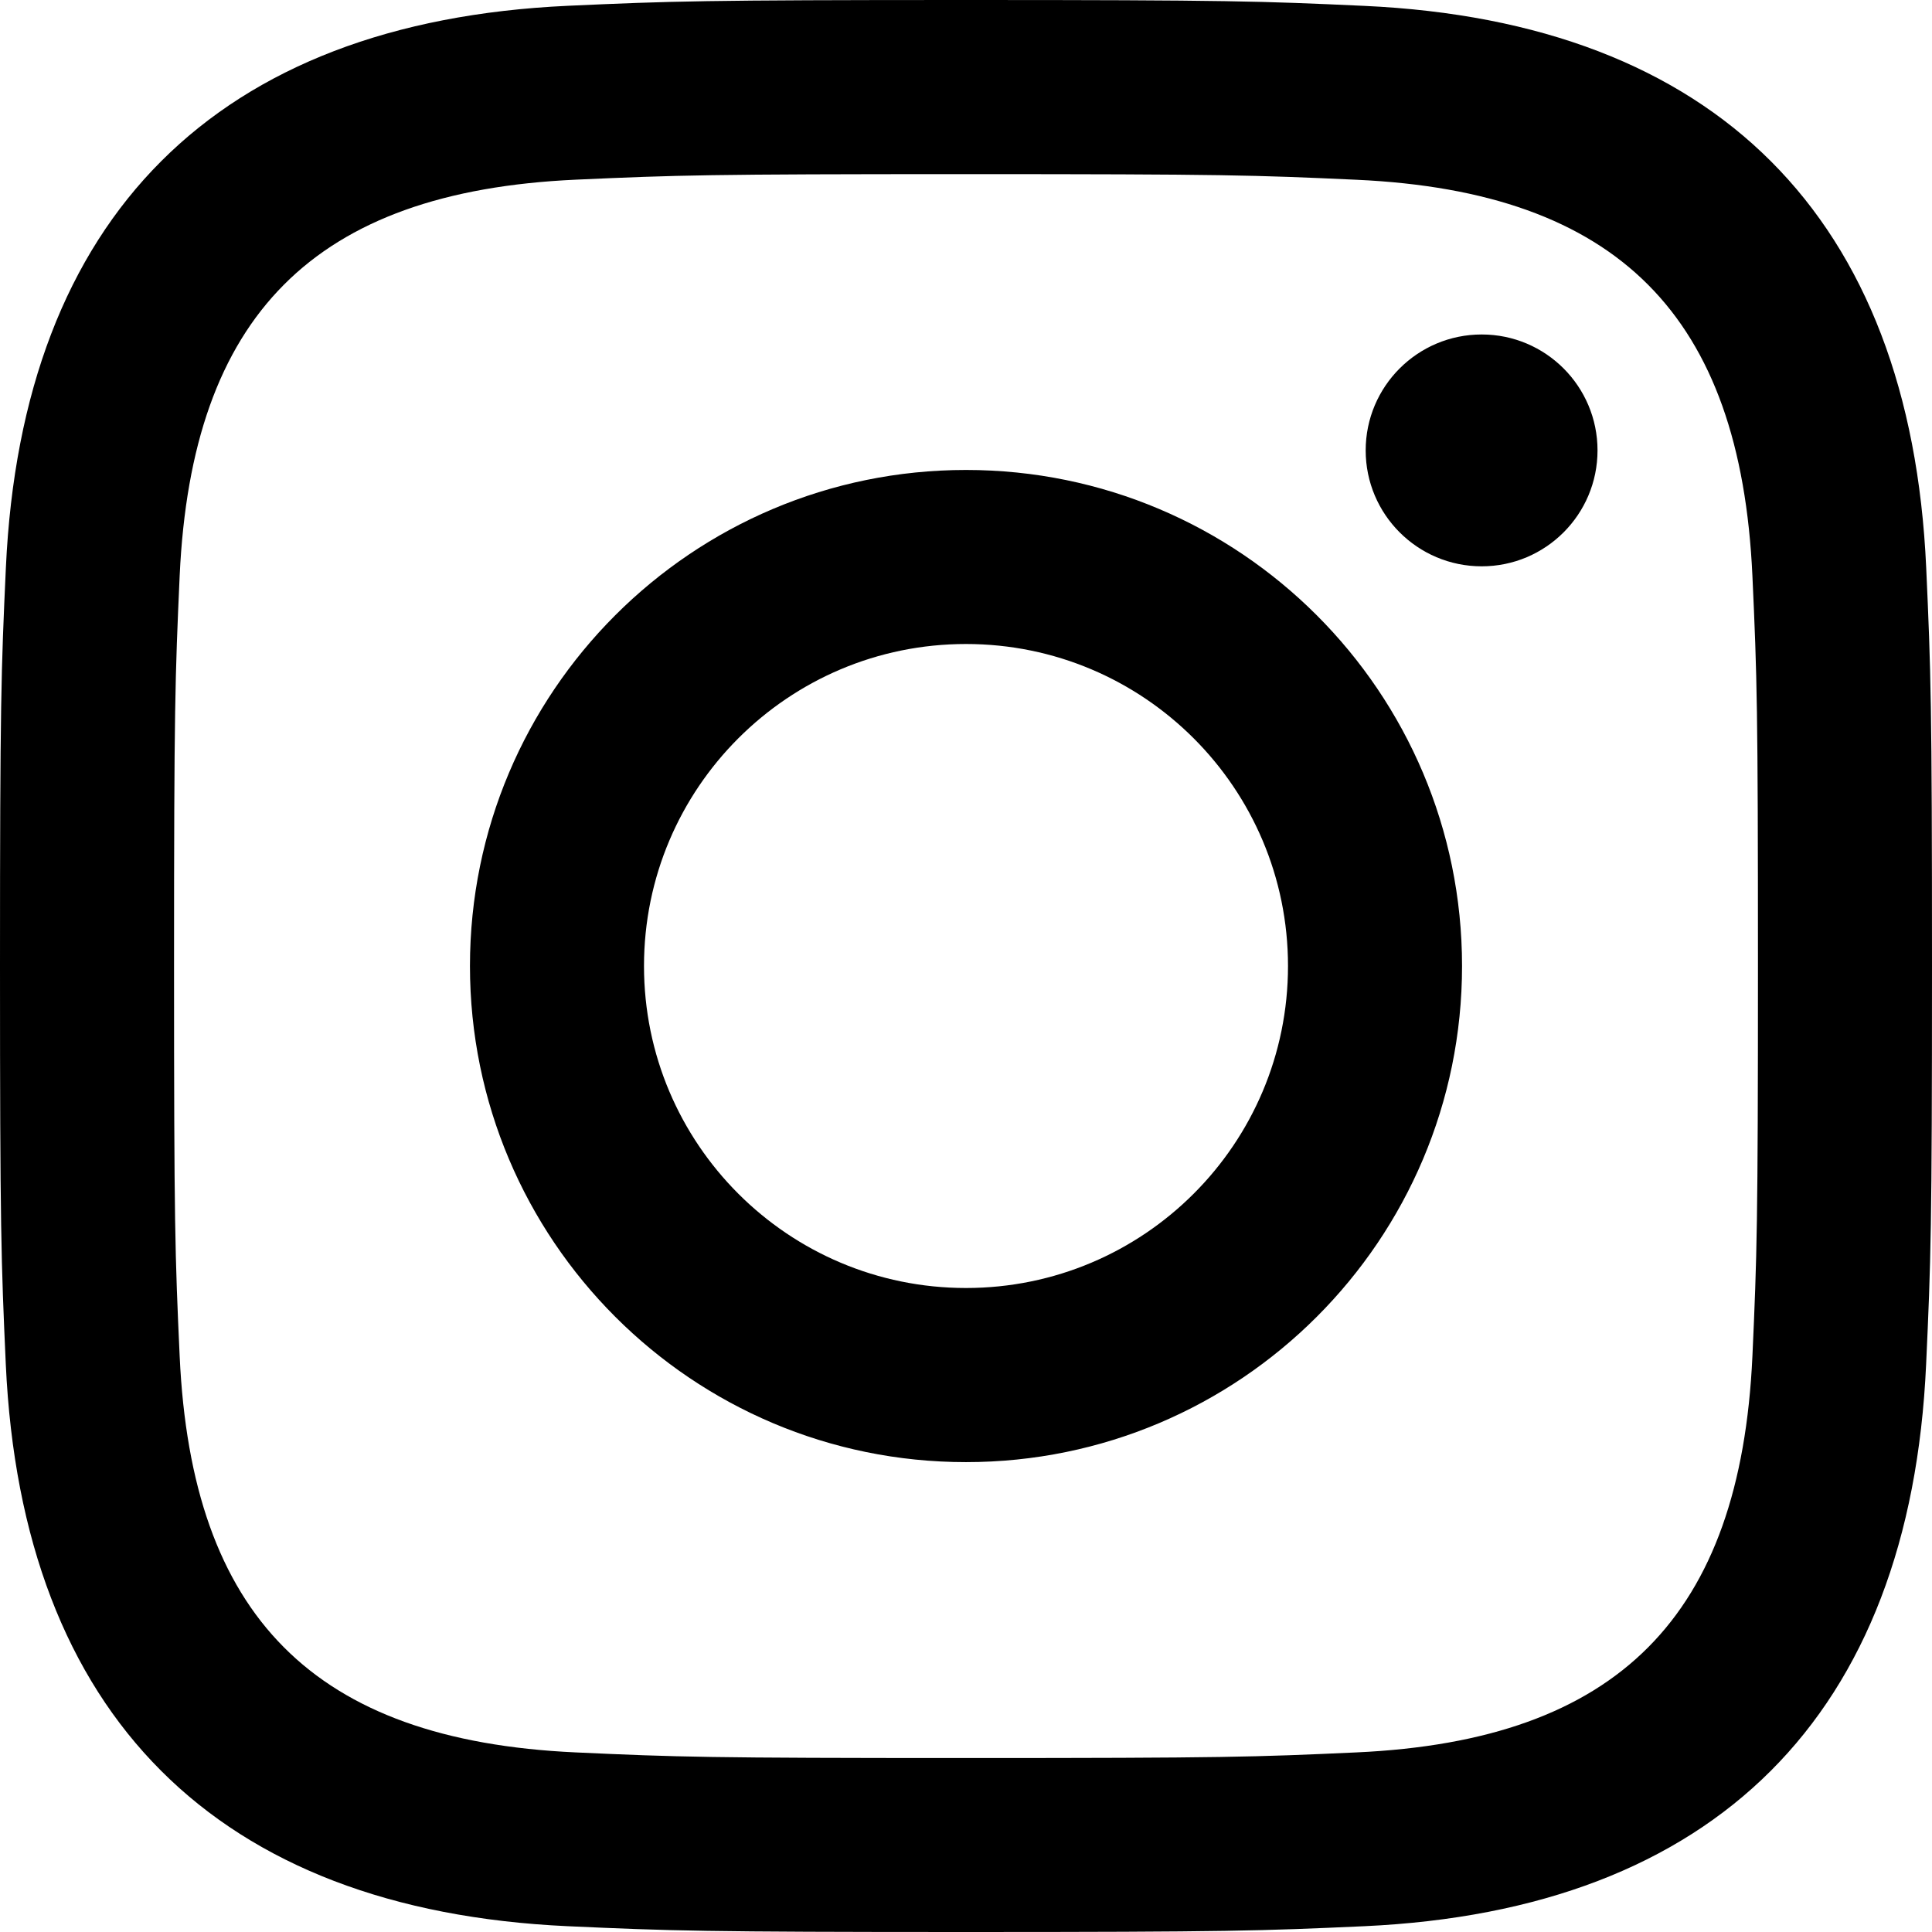
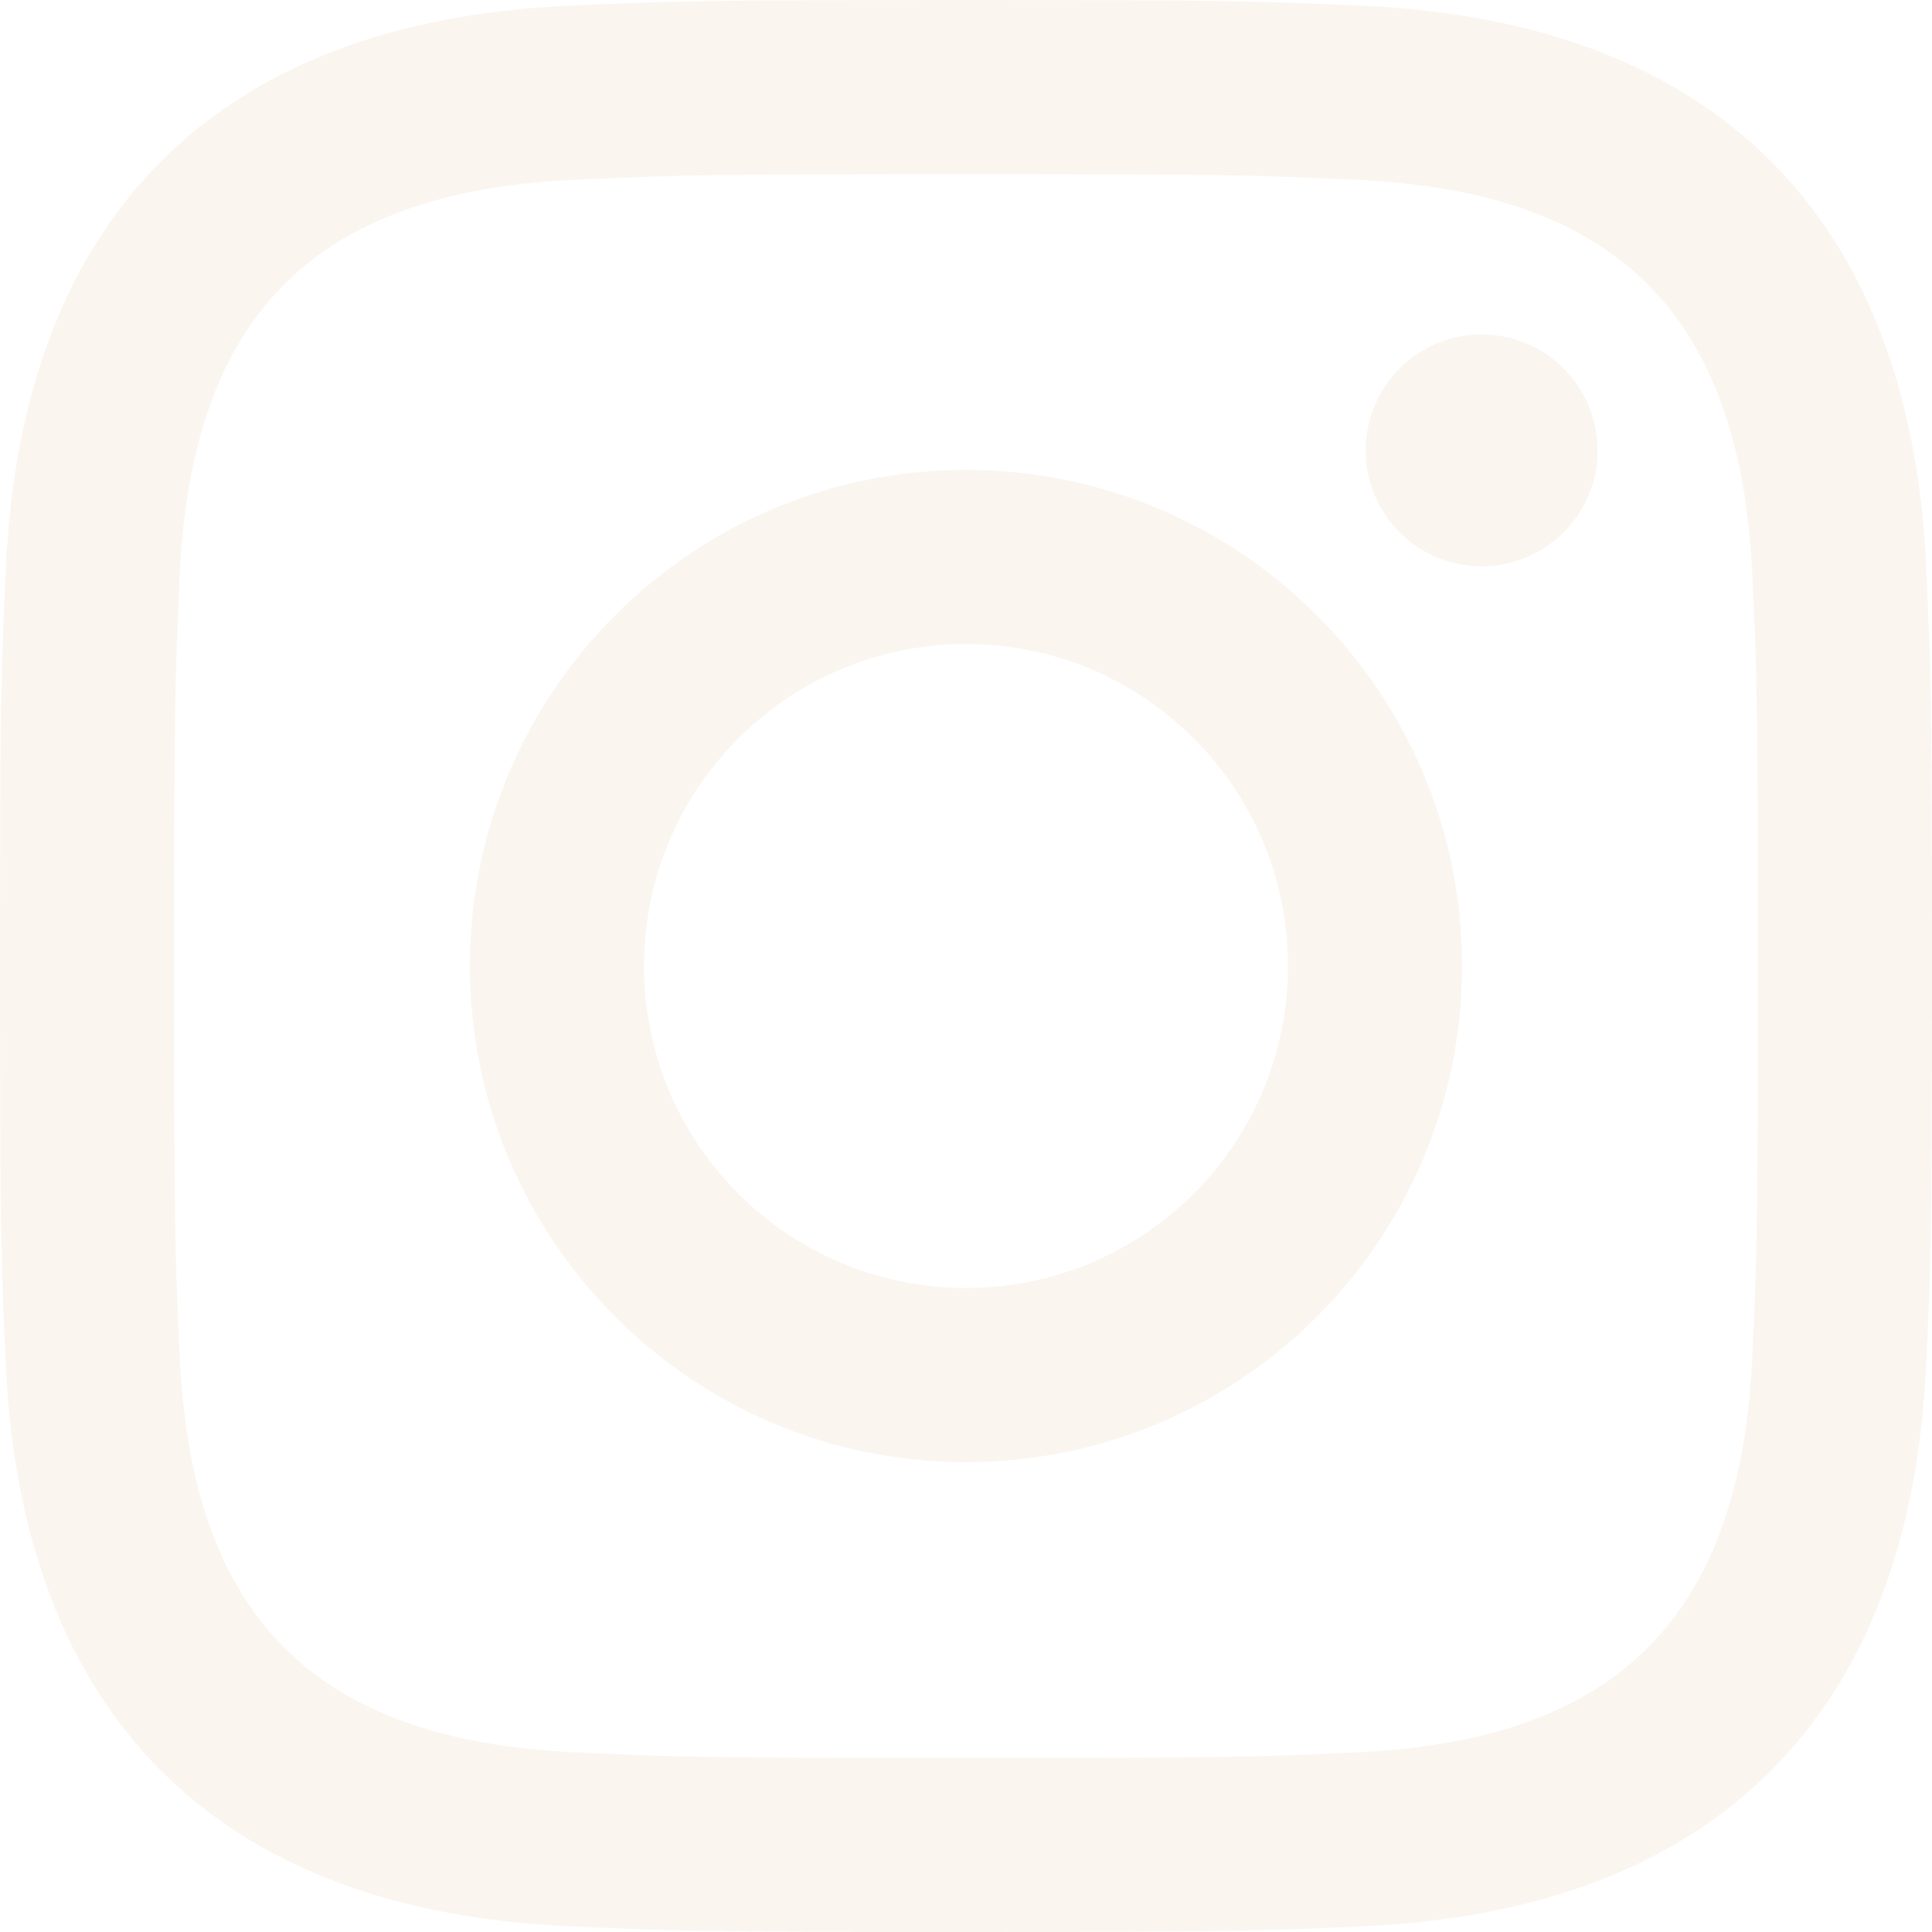
- <svg xmlns="http://www.w3.org/2000/svg" width="24" height="24" viewBox="0 0 24 24">
+ <svg xmlns="http://www.w3.org/2000/svg" width="24" height="24" viewBox="0 0 24 24" fill="rgb(250, 245, 239)">
  <path d="M12 2.163c3.204 0 3.584.012 4.85.07 3.252.148 4.771 1.691 4.919 4.919.058 1.265.069 1.645.069 4.849 0 3.205-.012 3.584-.069 4.849-.149 3.225-1.664 4.771-4.919 4.919-1.266.058-1.644.07-4.85.07-3.204 0-3.584-.012-4.849-.07-3.26-.149-4.771-1.699-4.919-4.92-.058-1.265-.07-1.644-.07-4.849 0-3.204.013-3.583.07-4.849.149-3.227 1.664-4.771 4.919-4.919 1.266-.057 1.645-.069 4.849-.069zm0-2.163c-3.259 0-3.667.014-4.947.072-4.358.2-6.78 2.618-6.98 6.98-.059 1.281-.073 1.689-.073 4.948 0 3.259.014 3.668.072 4.948.2 4.358 2.618 6.78 6.98 6.98 1.281.058 1.689.072 4.948.072 3.259 0 3.668-.014 4.948-.072 4.354-.2 6.782-2.618 6.979-6.98.059-1.28.073-1.689.073-4.948 0-3.259-.014-3.667-.072-4.947-.196-4.354-2.617-6.78-6.979-6.98-1.281-.059-1.69-.073-4.949-.073zm0 5.838c-3.403 0-6.162 2.759-6.162 6.162s2.759 6.163 6.162 6.163 6.162-2.759 6.162-6.163c0-3.403-2.759-6.162-6.162-6.162zm0 10.162c-2.209 0-4-1.79-4-4 0-2.209 1.791-4 4-4s4 1.791 4 4c0 2.21-1.791 4-4 4zm6.406-11.845c-.796 0-1.441.645-1.441 1.44s.645 1.44 1.441 1.44c.795 0 1.439-.645 1.439-1.44s-.644-1.44-1.439-1.44z" />
</svg>
